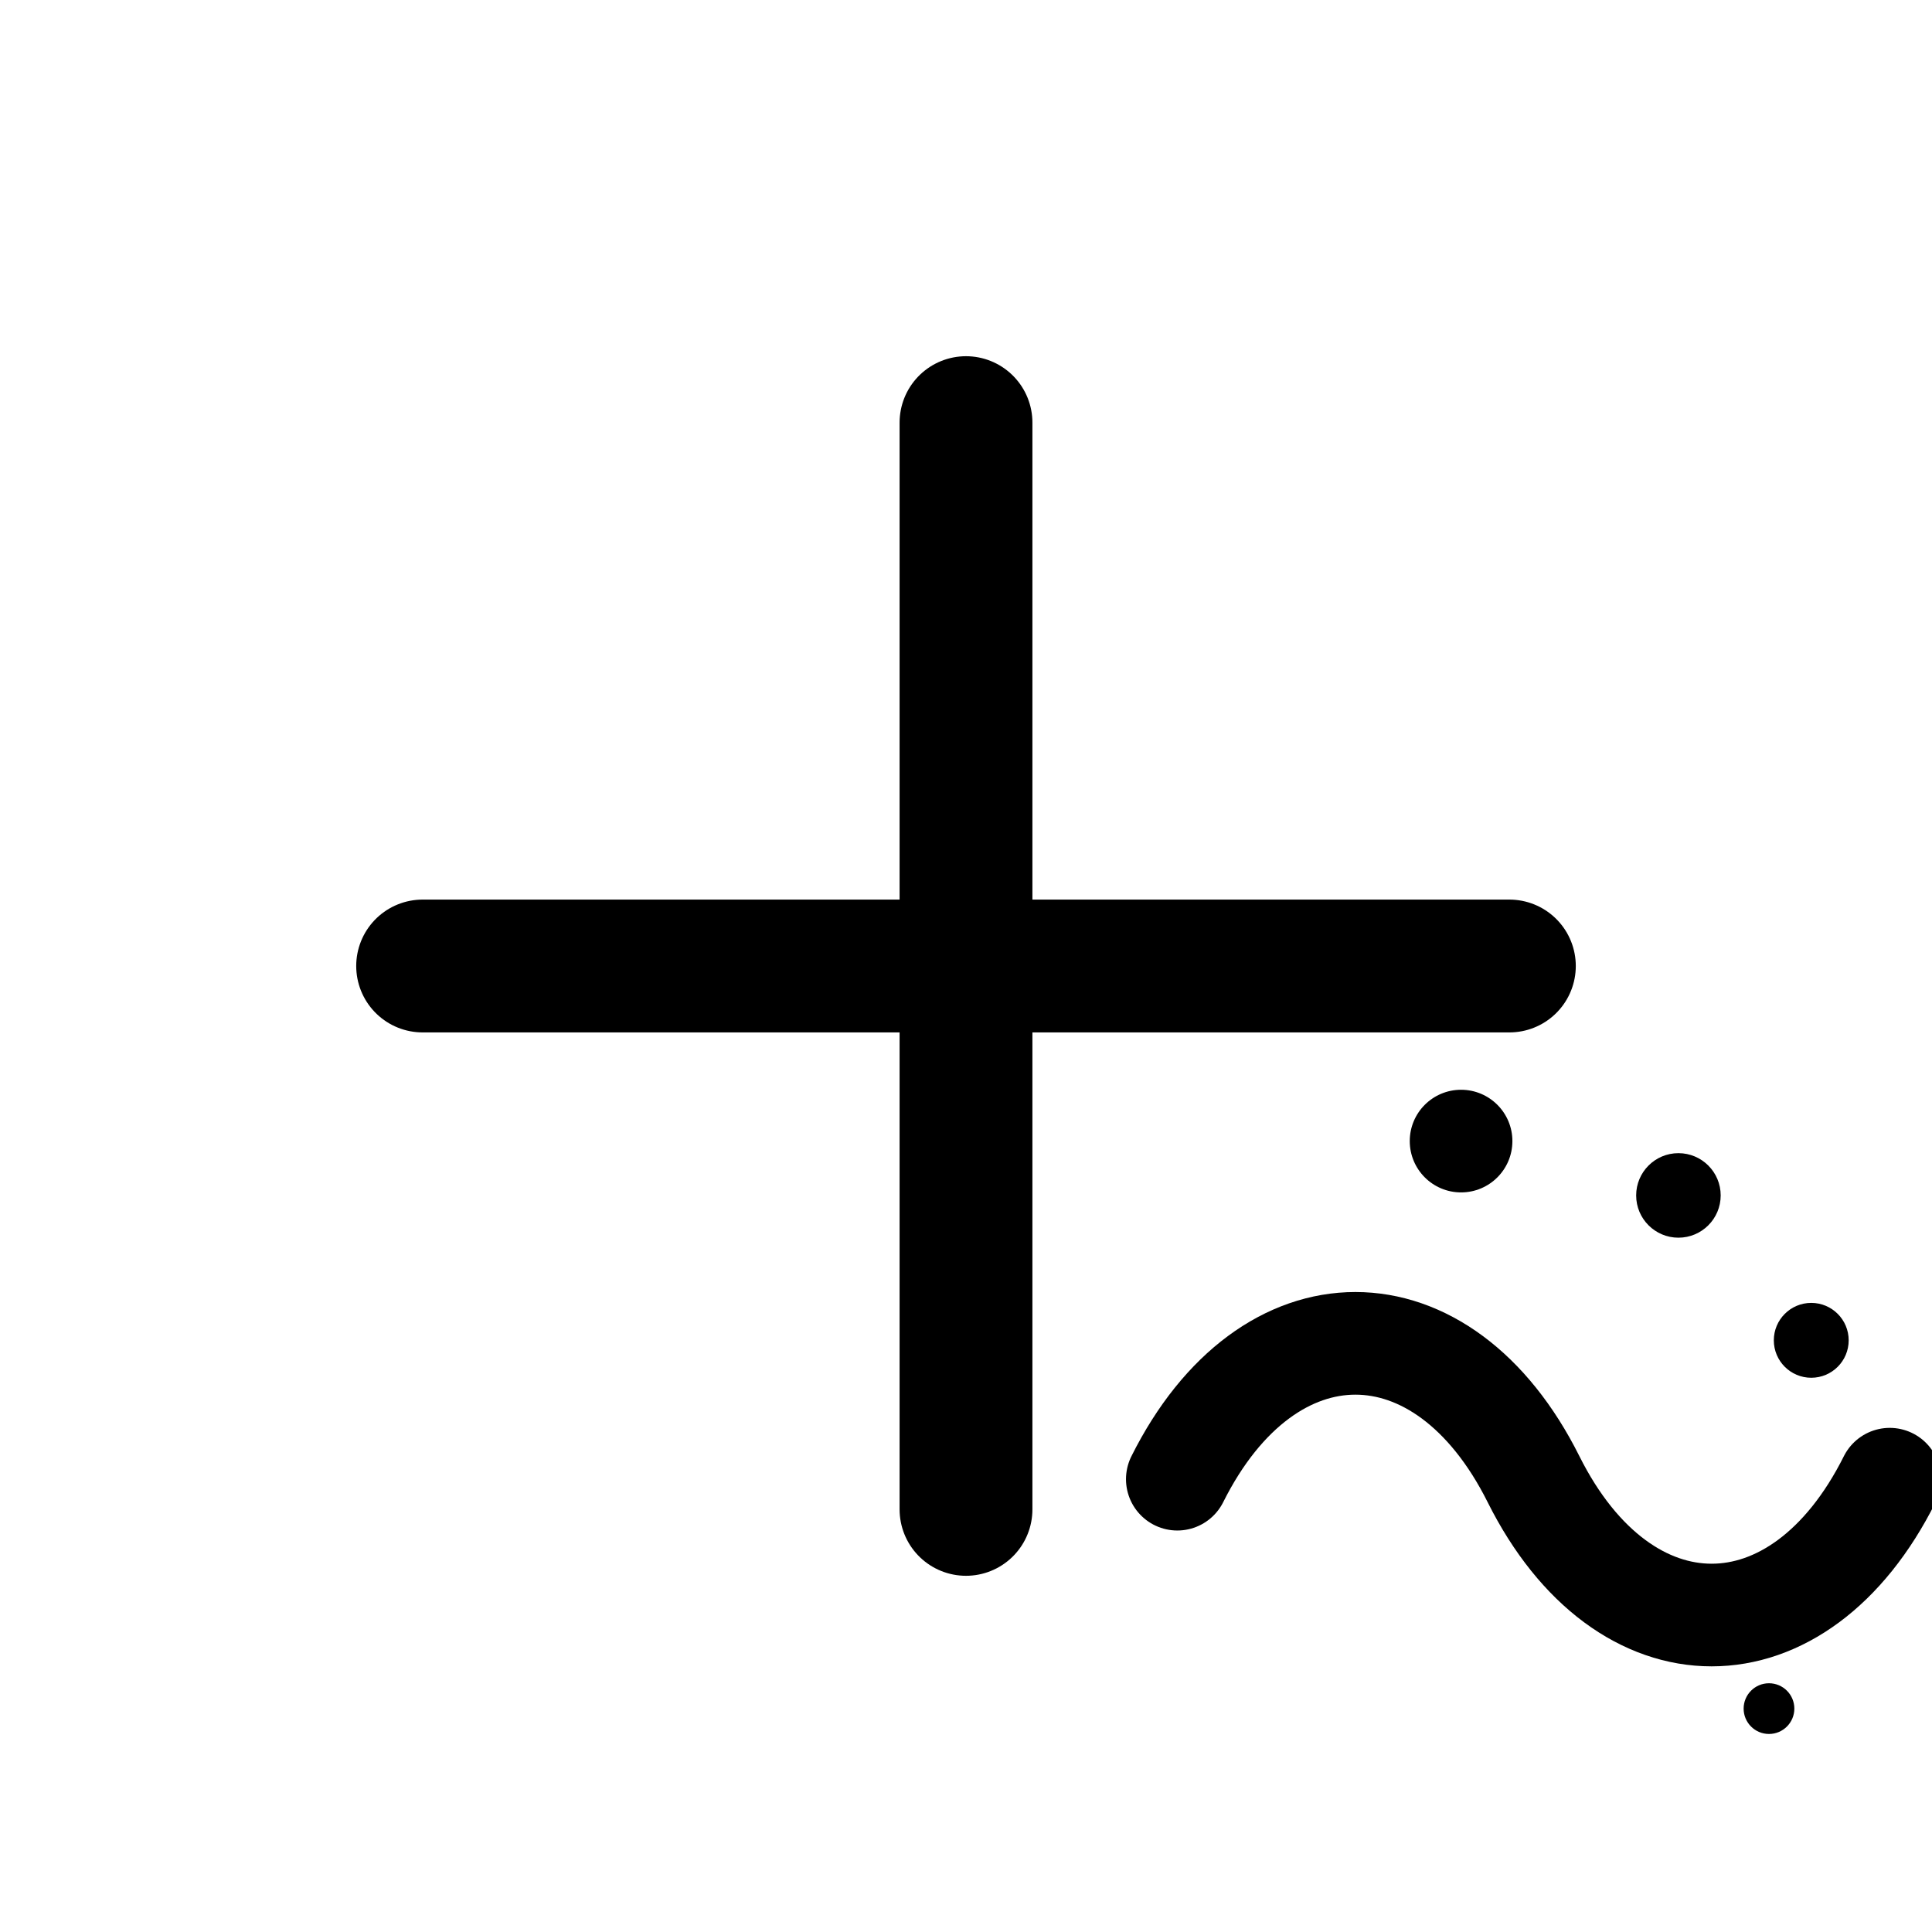
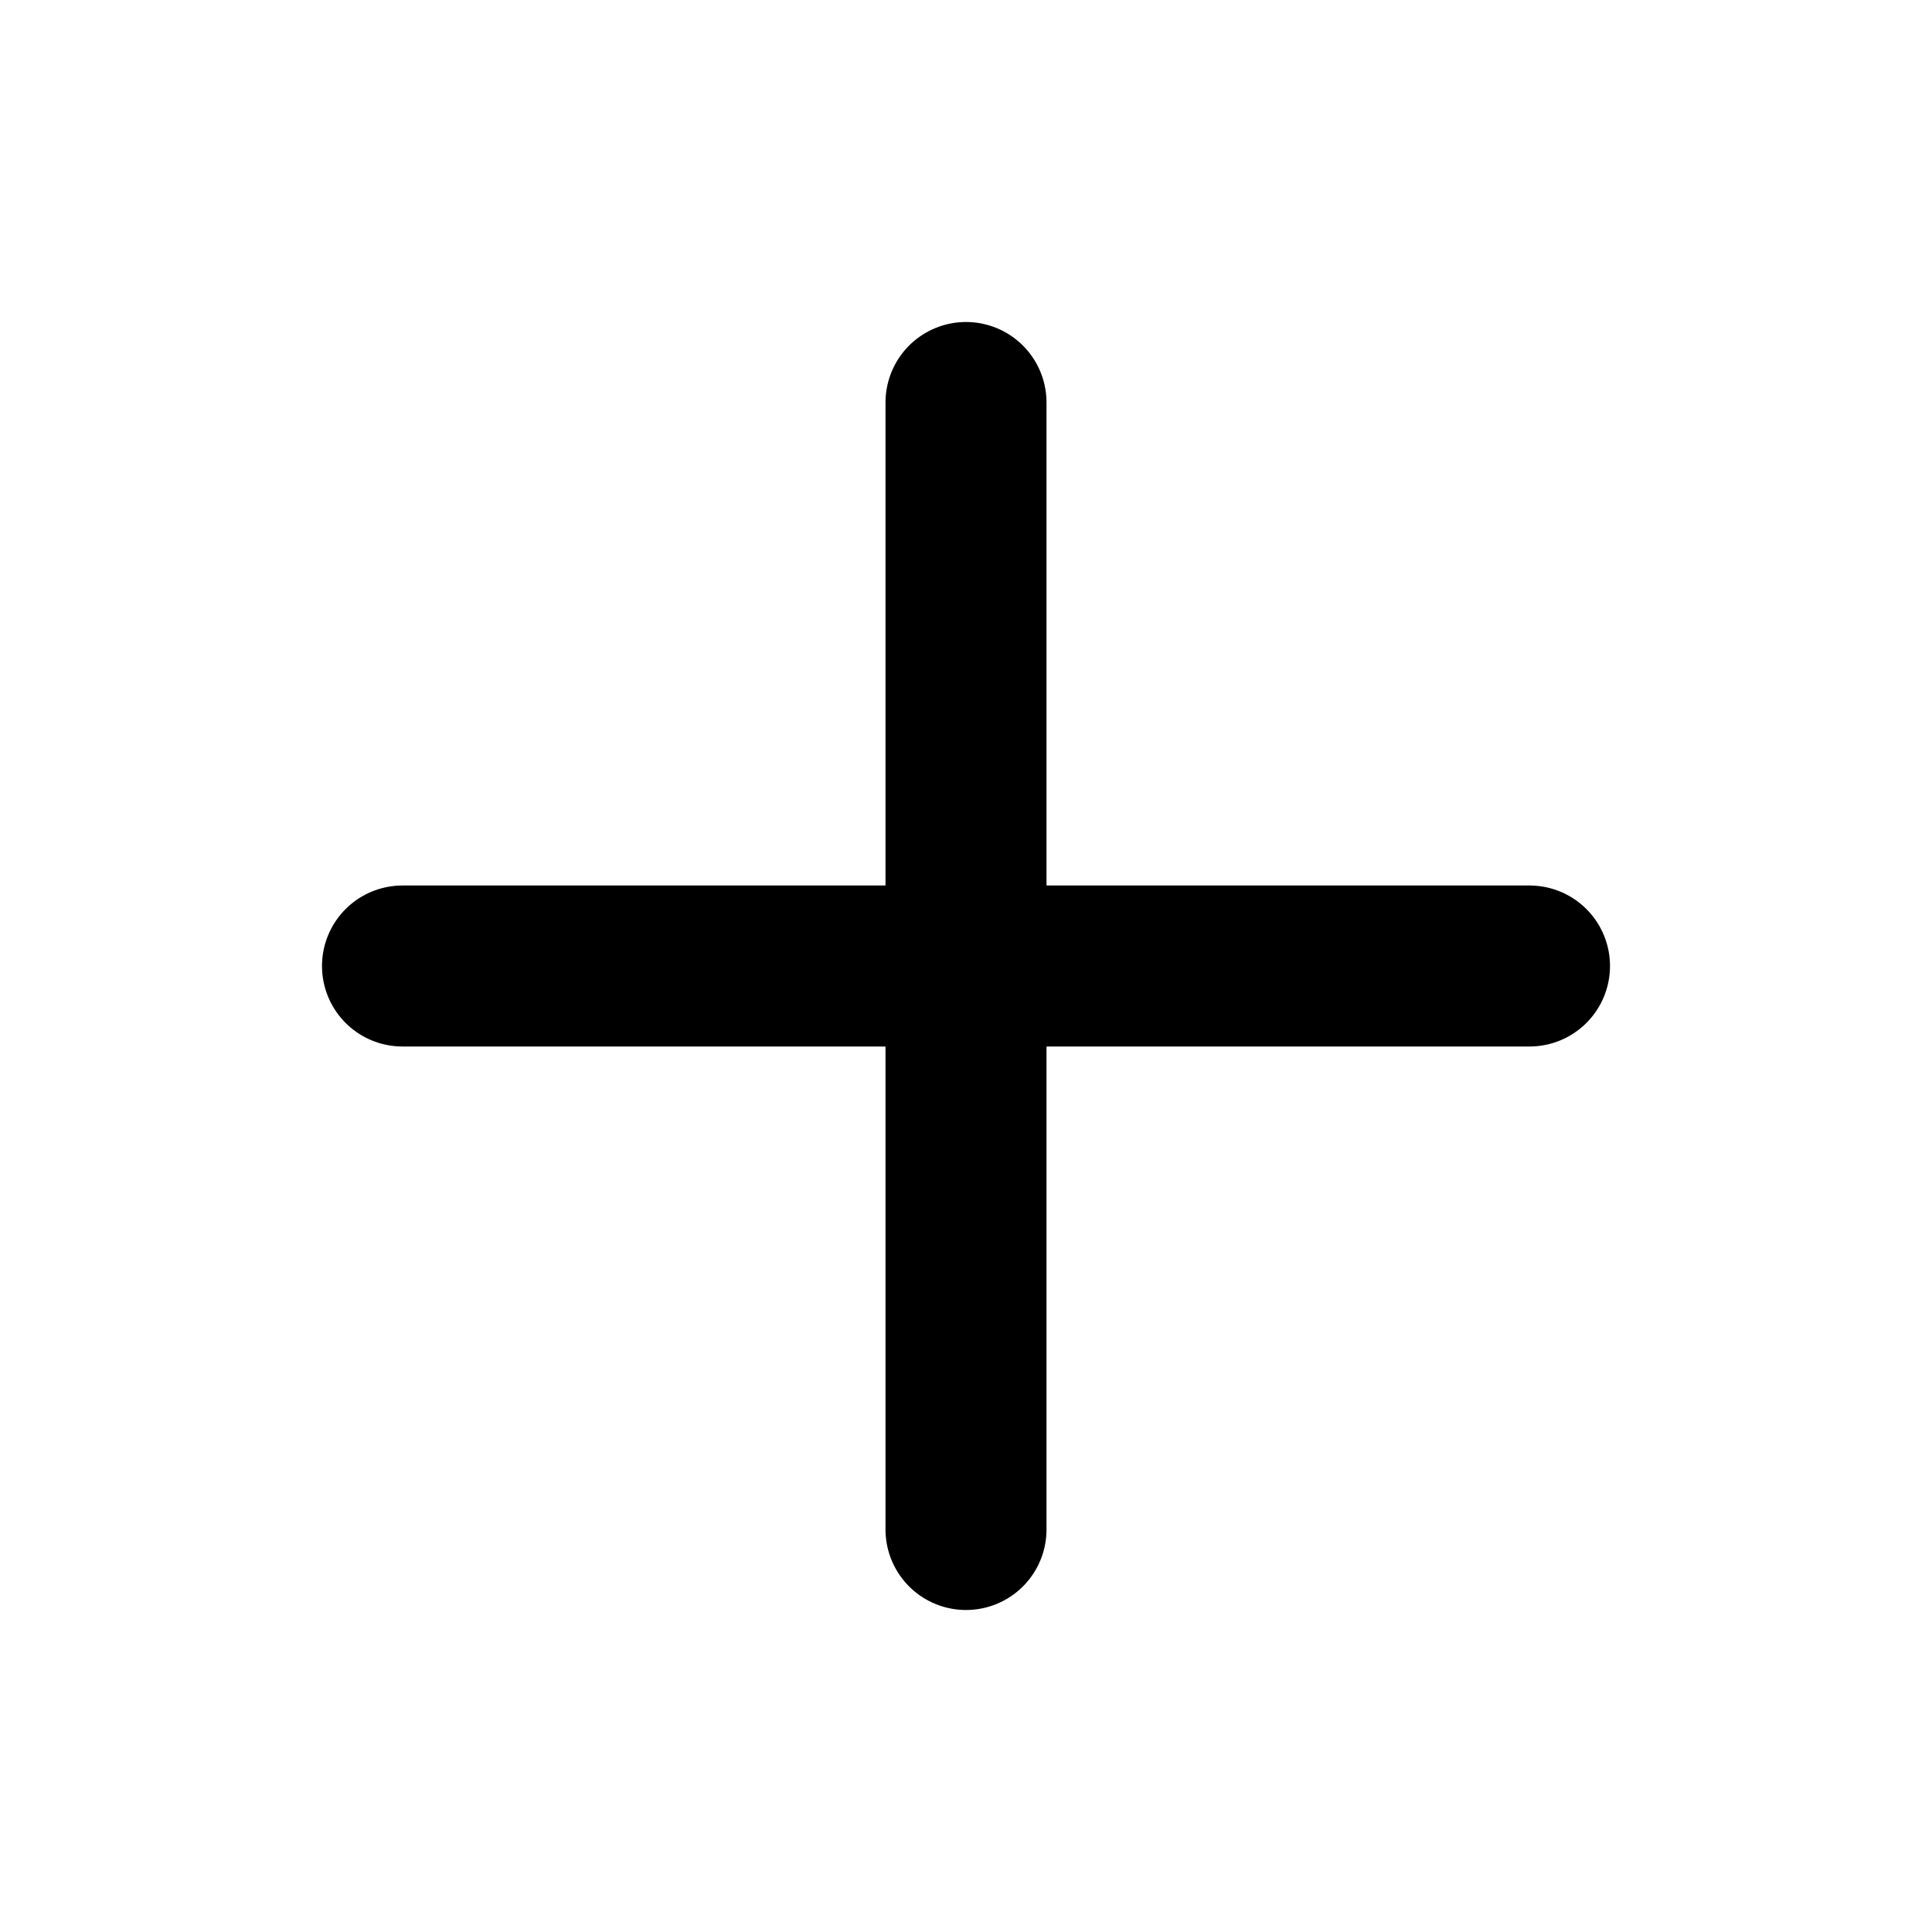
- <svg xmlns="http://www.w3.org/2000/svg" viewBox="0 0 32 32" fill="none" stroke="#000" stroke-width="2.2" stroke-linecap="round" stroke-linejoin="round" role="img" aria-labelledby="title desc">
-   <path d="M16 7v18M7 16h18" />
-   <g id="binzeo-signature" stroke="#000" fill="none" stroke-linecap="round" stroke-linejoin="round">
-     <path d="M19.5 24.5c1.5-3 4.4-3 5.9 0s4.4 3 5.9 0" stroke-width="1.7" />
-     <g fill="#000" stroke="none">
-       <circle cx="24.2" cy="18.9" r=".85" />
-       <circle cx="27.8" cy="19.8" r=".7" />
-       <circle cx="30" cy="22.2" r=".62" />
-       <circle cx="30.4" cy="25.4" r=".5" />
-       <circle cx="29.3" cy="28.3" r=".42" />
-     </g>
-   </g>
+ <svg xmlns="http://www.w3.org/2000/svg" viewBox="0 0 24 24" fill="none" stroke="#000000" stroke-width="2" stroke-linecap="round" stroke-linejoin="round" role="img" aria-label="plus icon">
+   <path d="M12 5v14M5 12h14" />
</svg>
